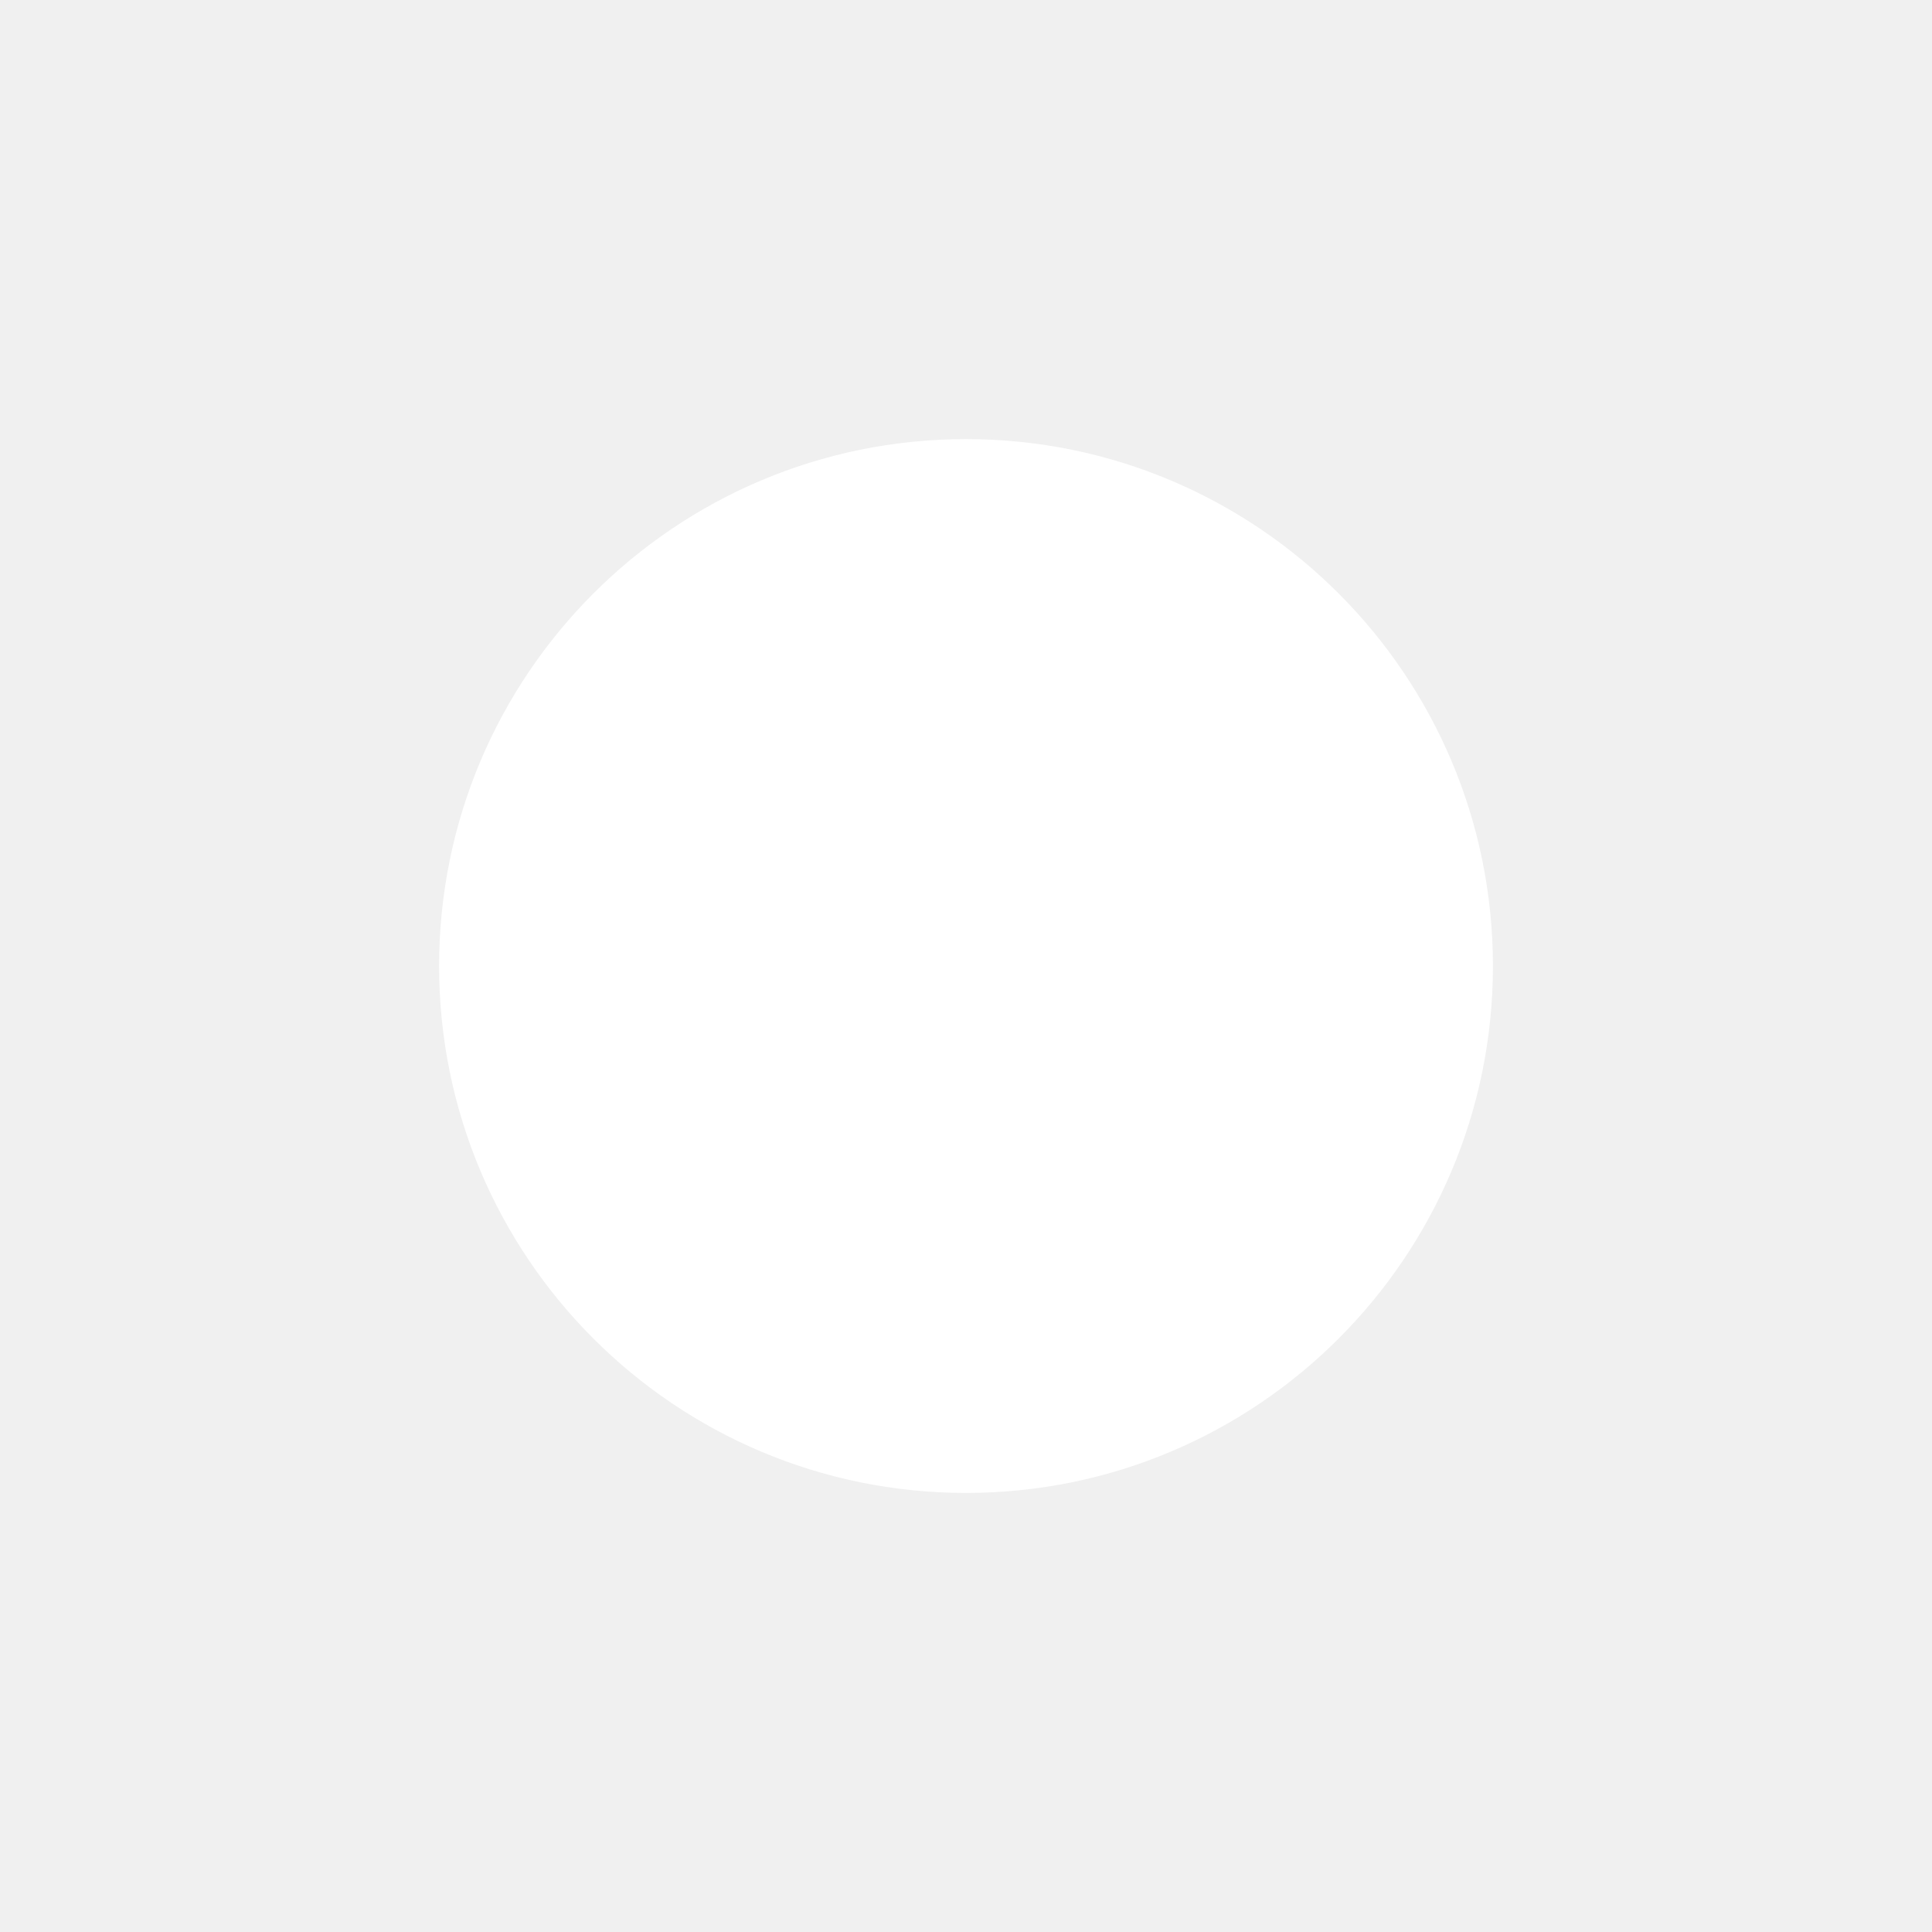
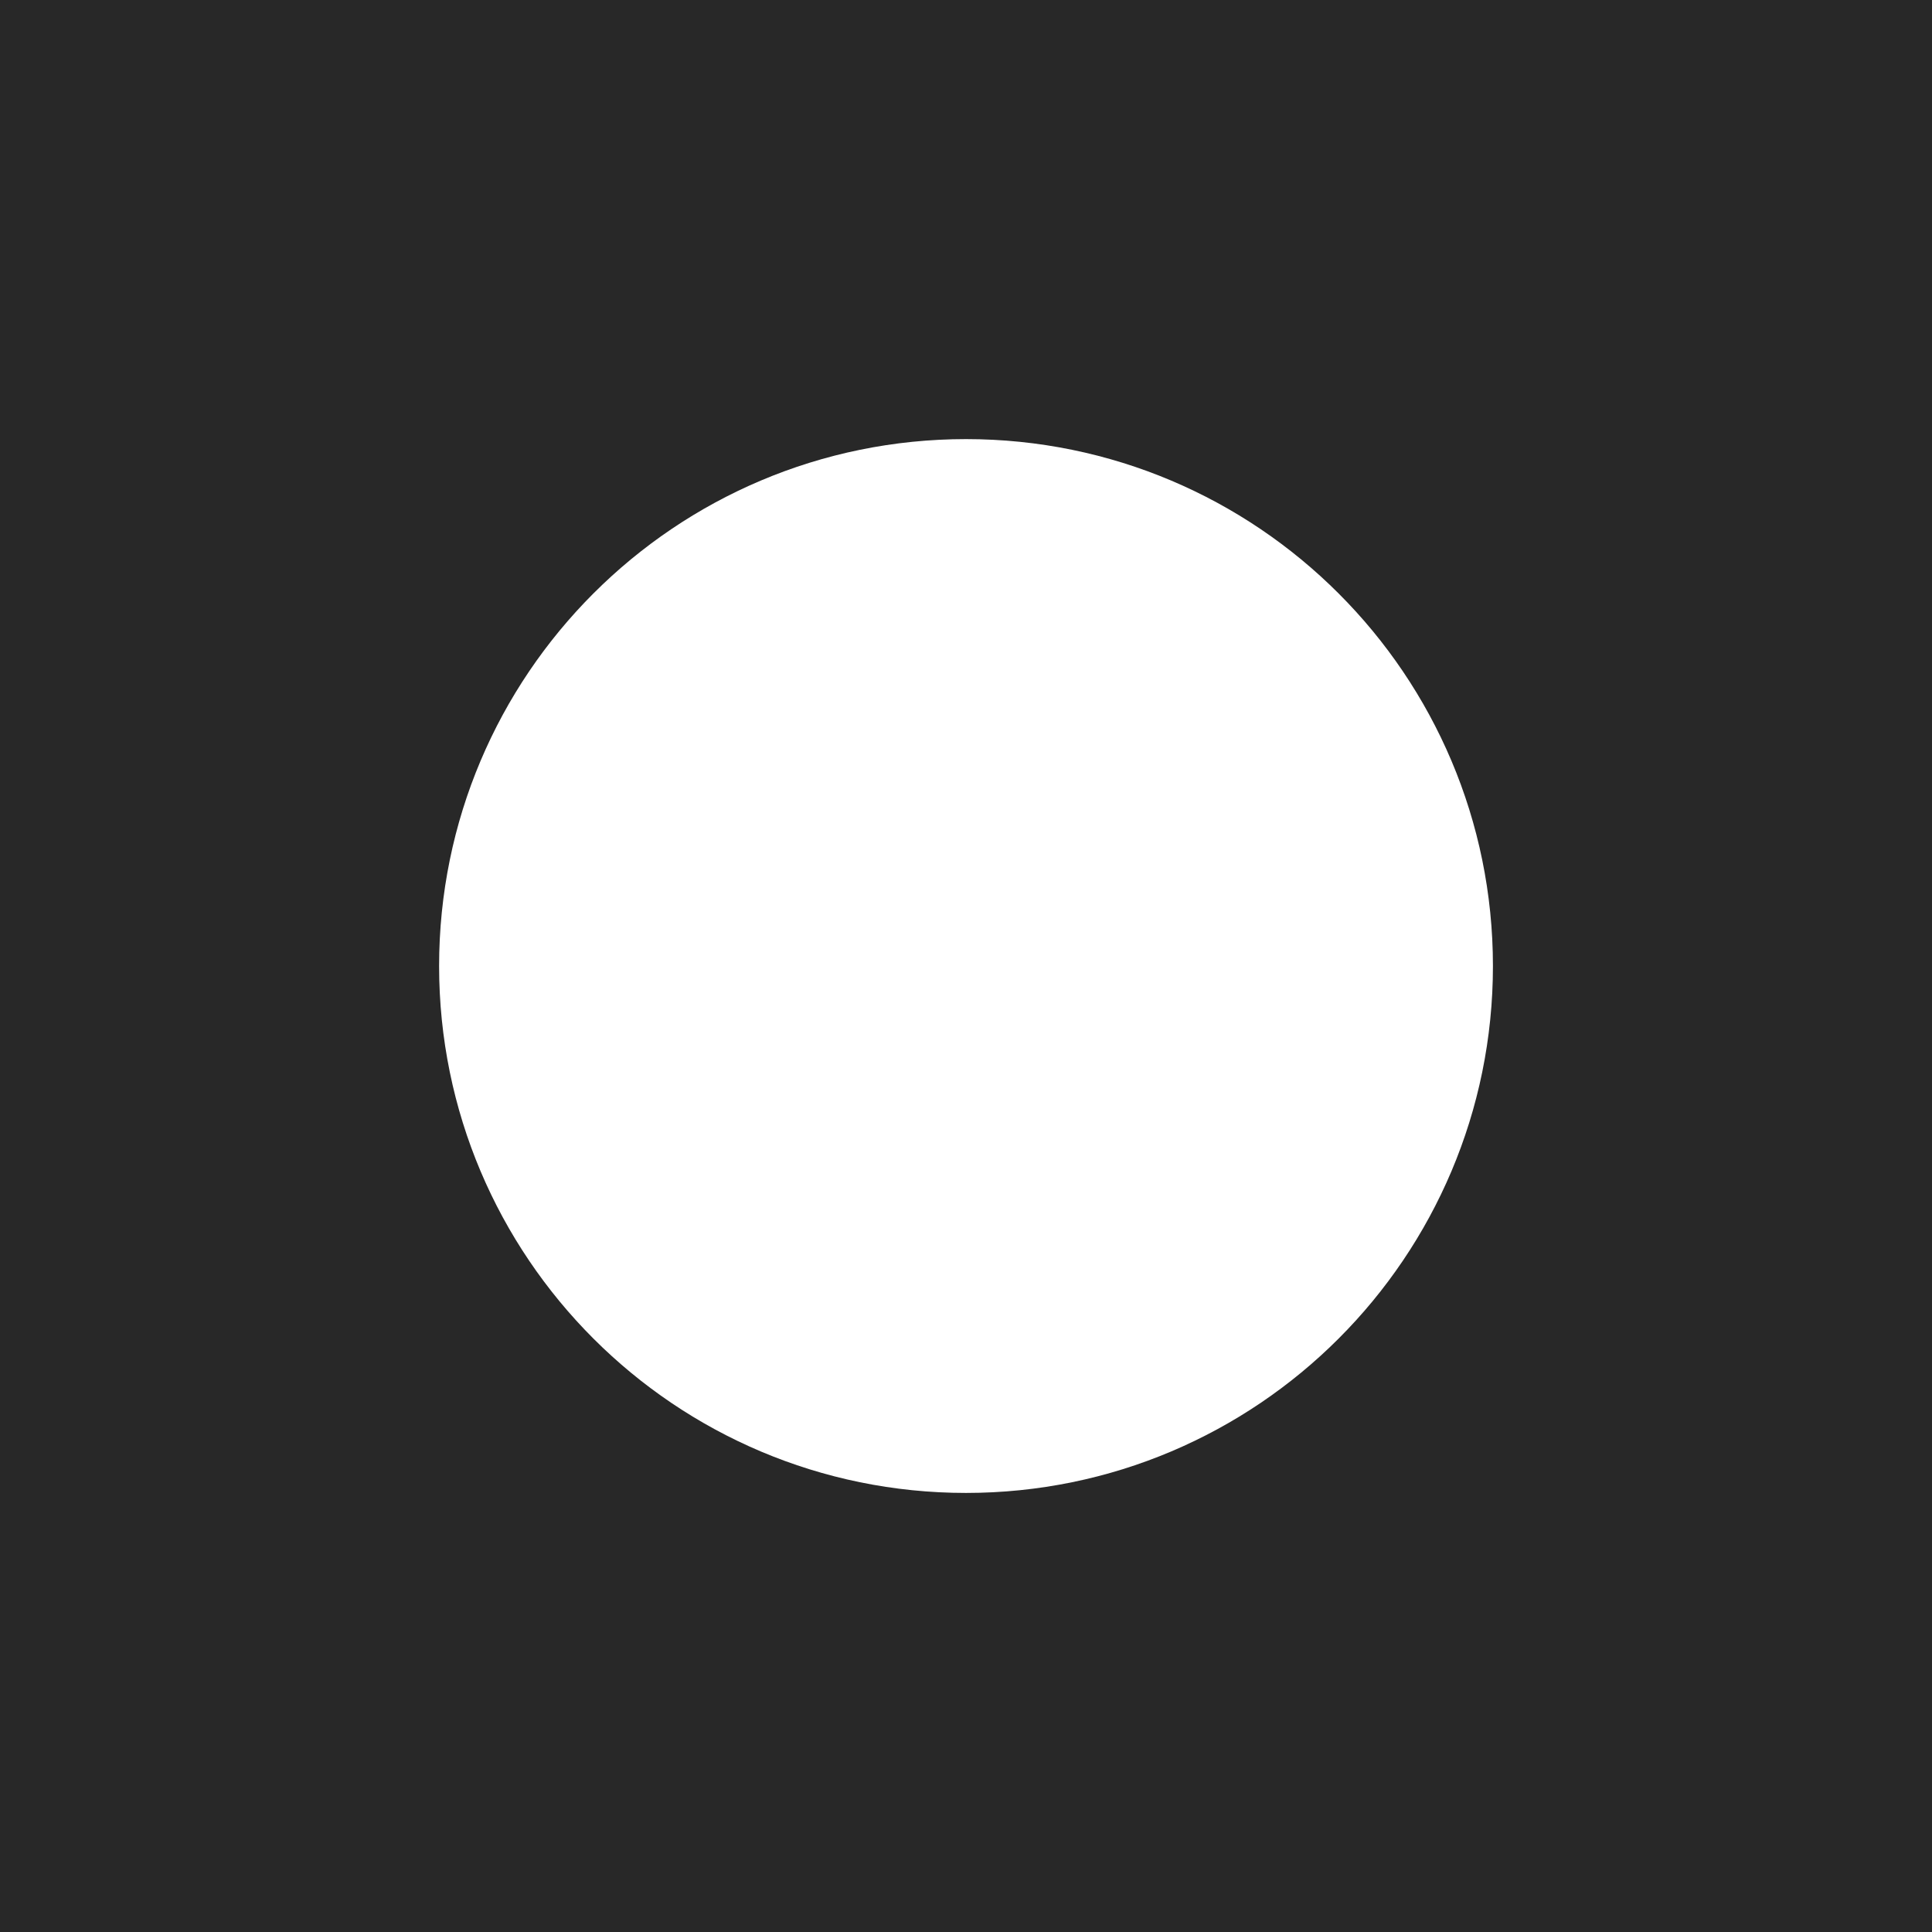
<svg xmlns="http://www.w3.org/2000/svg" version="1.0" width="55" height="55" id="svg2">
  <defs id="defs4" />
+   <rect width="55" height="55" x="0" y="0" id="rect2995" style="fill:#282828;fill-opacity:1;stroke:none" />
  <path d="m 34.725,28.083 a 8.739,8.739 0 1 1 -17.479,0 8.739,8.739 0 1 1 17.479,0 z" transform="matrix(1.464929,0,0,1.464929,-10.56642,-13.63904)" id="path2820" style="fill:#ffffff;fill-opacity:1;fill-rule:evenodd;stroke:#ffffff;stroke-width:3;stroke-linecap:square;stroke-miterlimit:4;stroke-opacity:1;stroke-dasharray:none" />
</svg>
